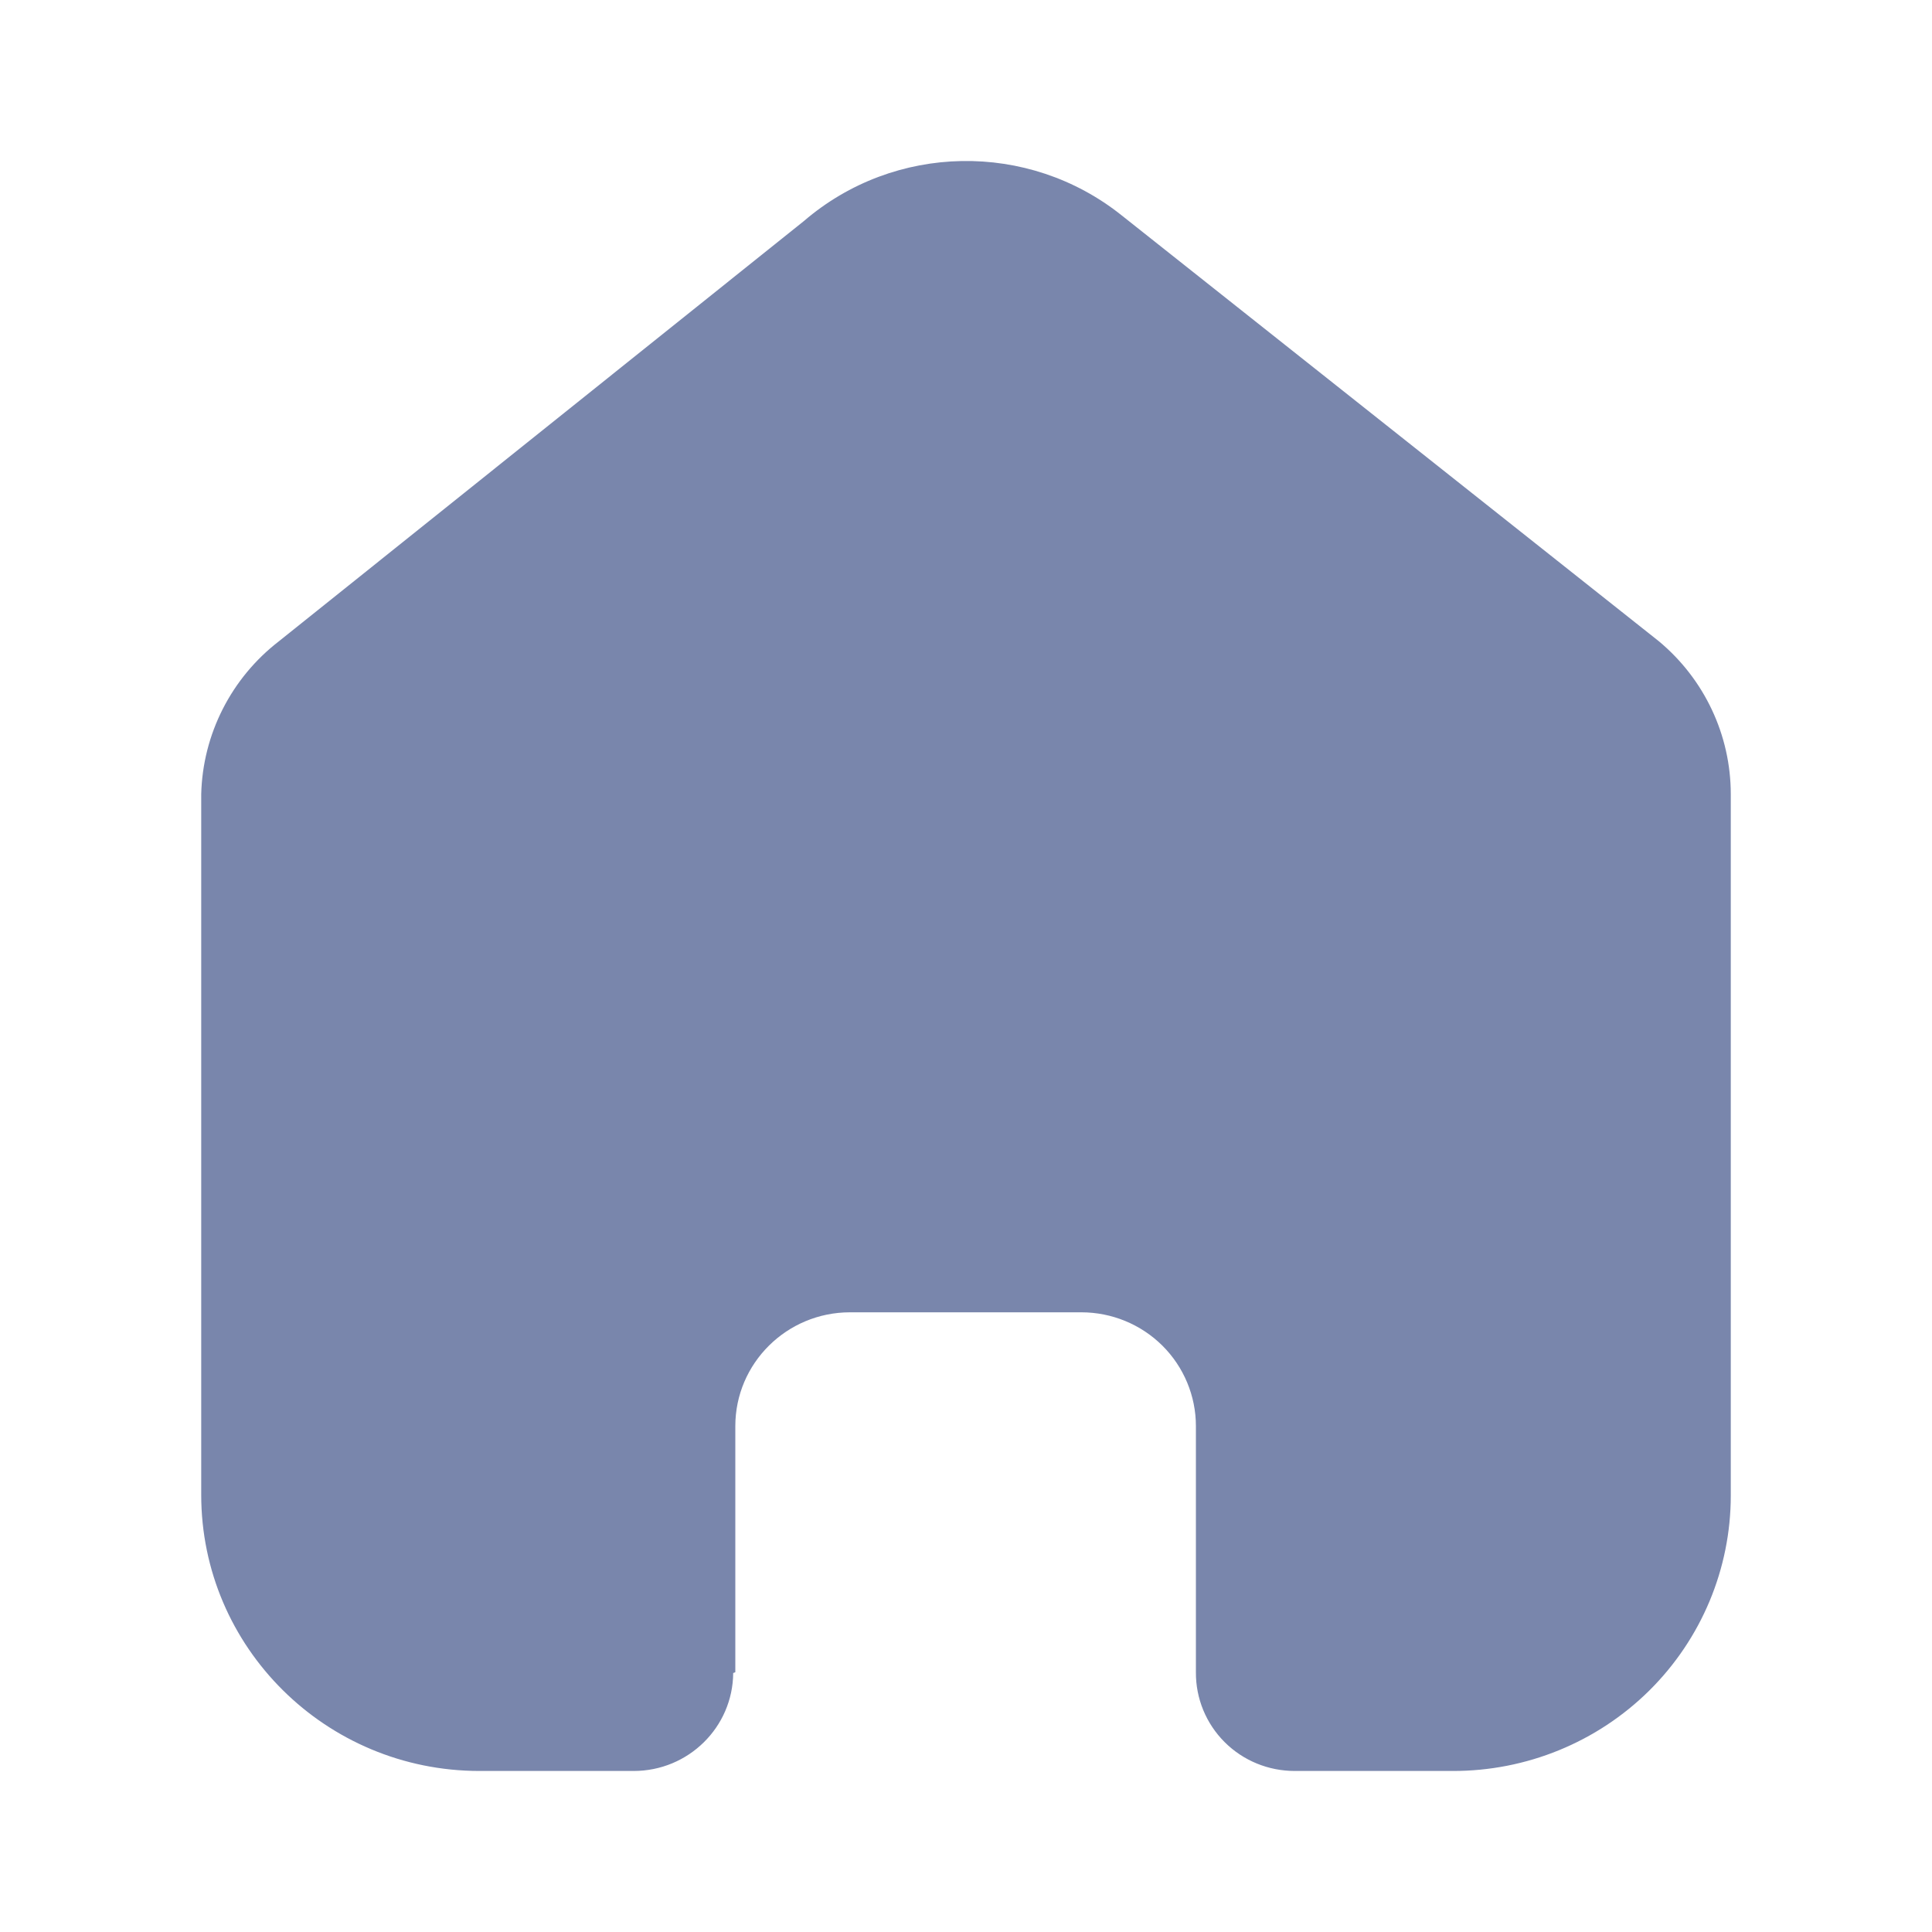
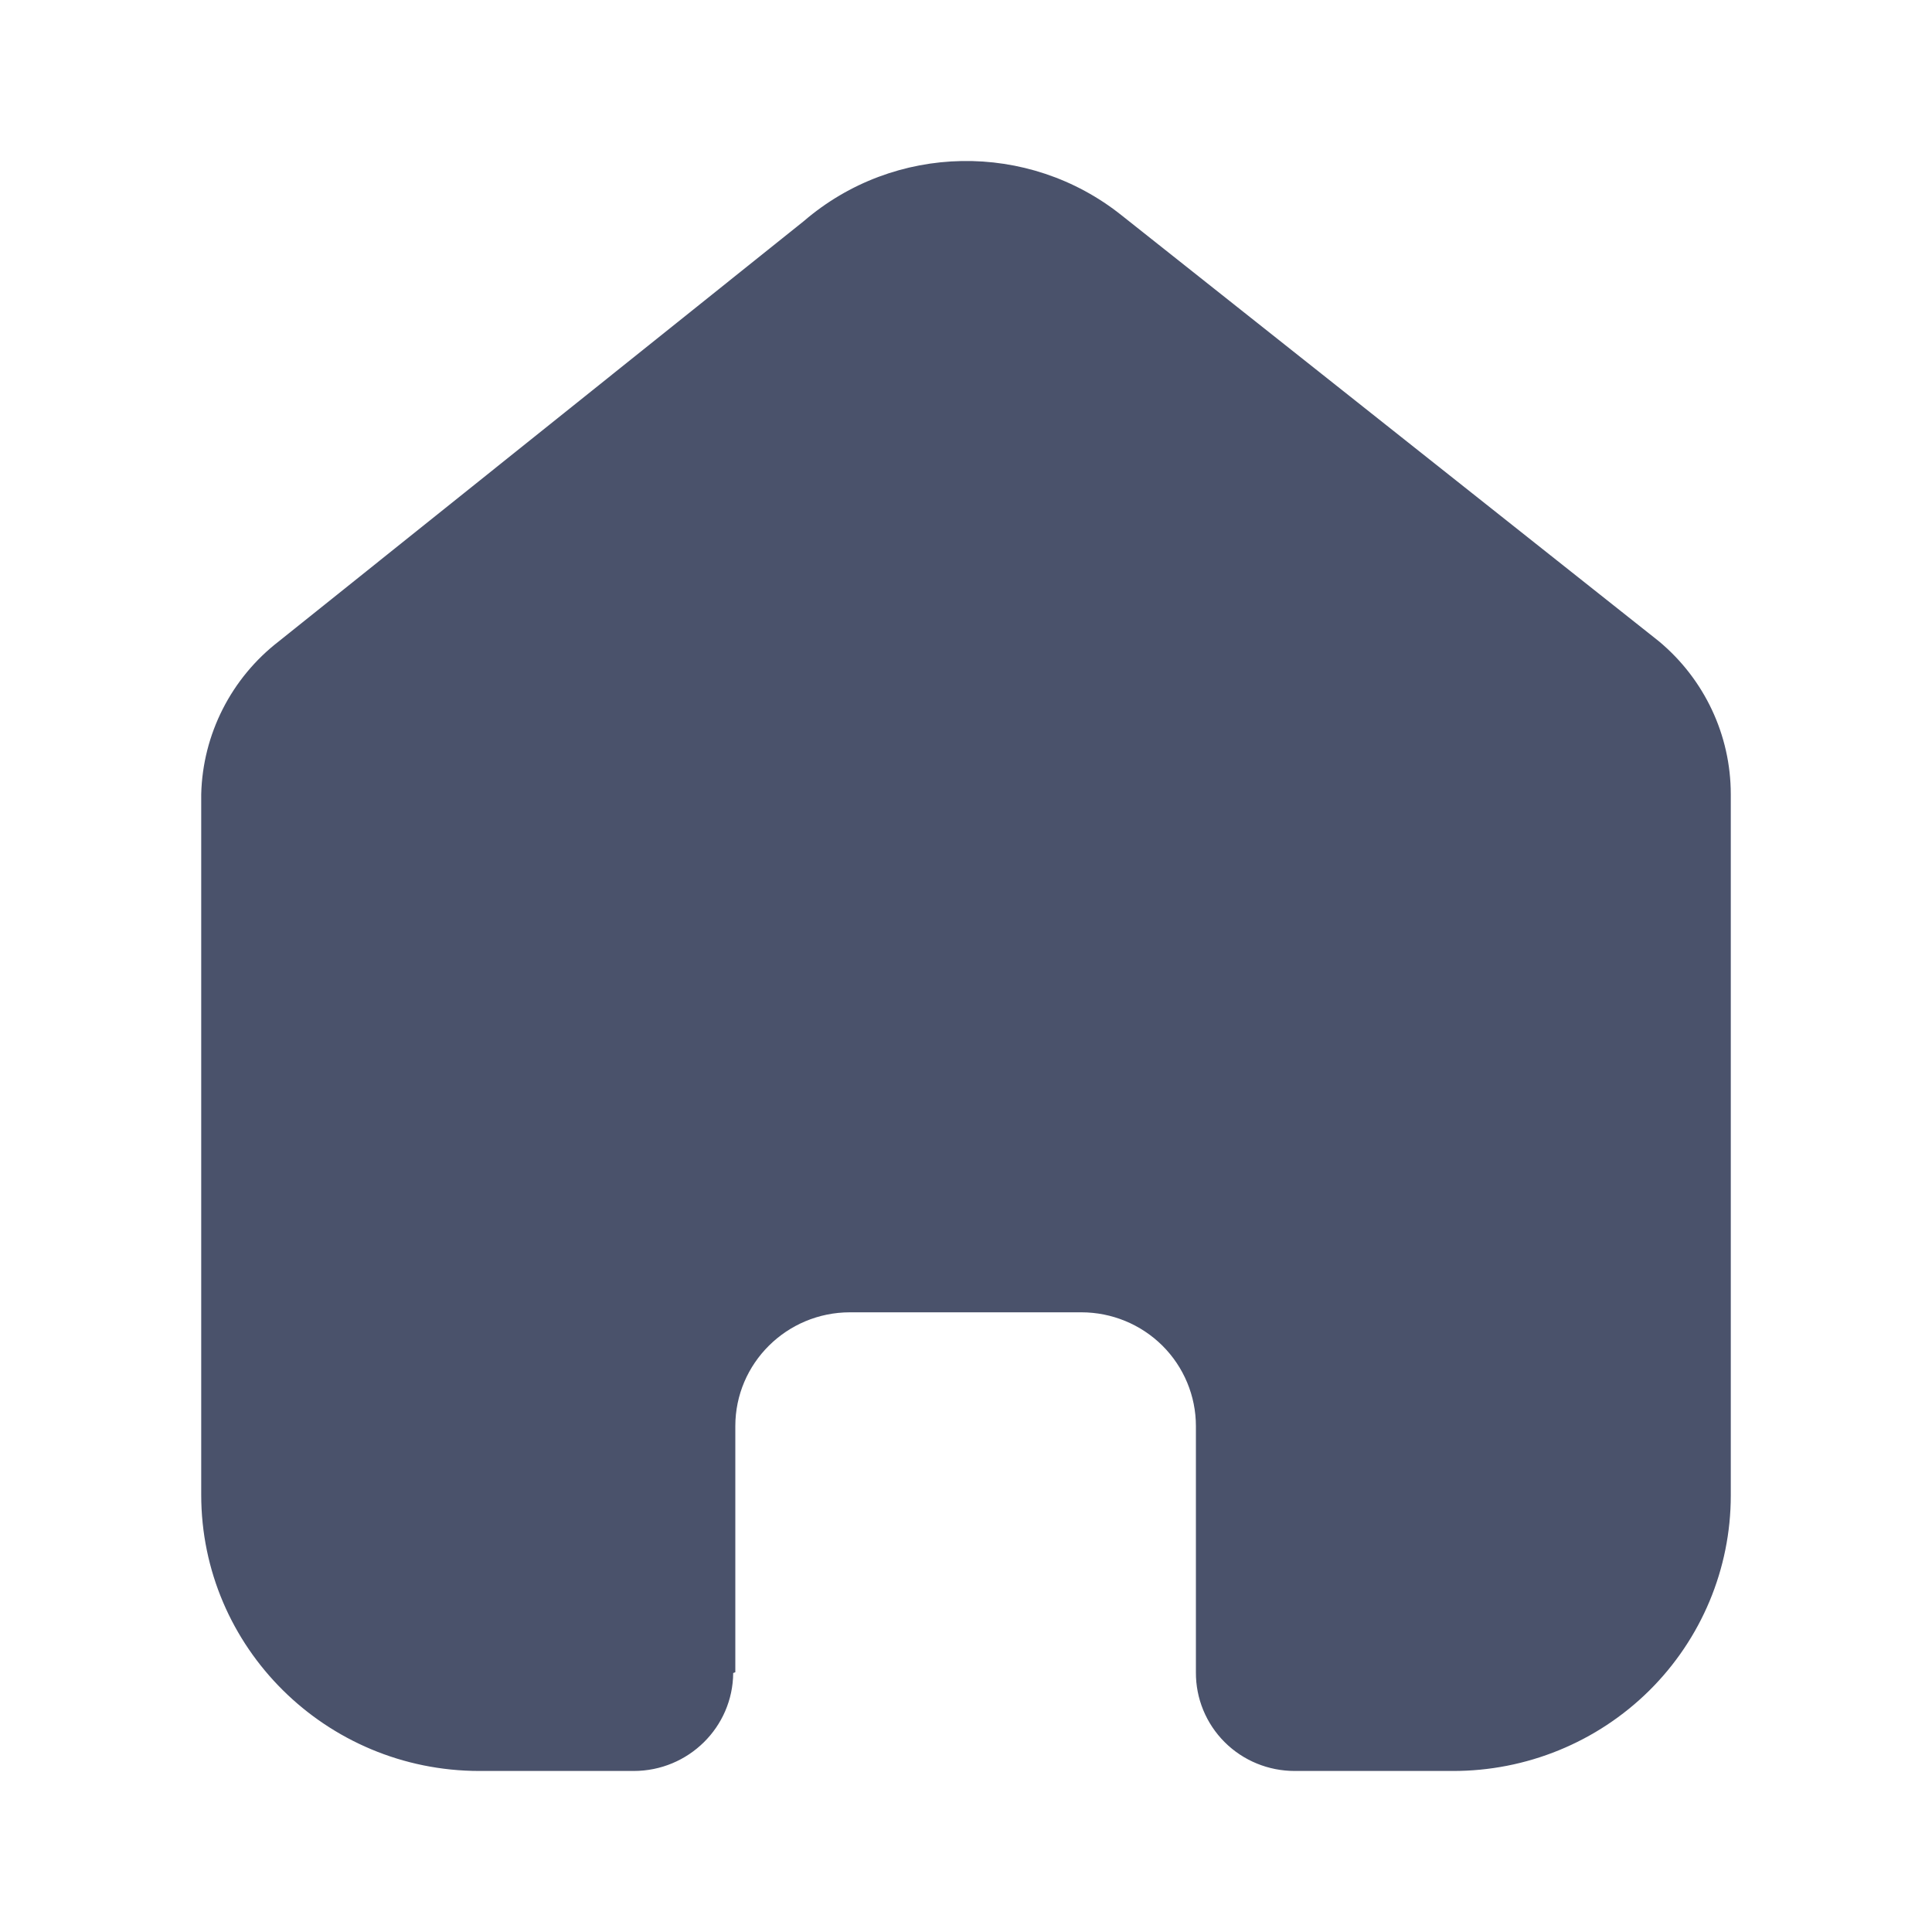
<svg xmlns="http://www.w3.org/2000/svg" width="20" height="20" viewBox="0 0 20 20" fill="none">
-   <path d="M7.612 17.311V14.763C7.612 14.113 8.144 13.585 8.799 13.585H11.194C11.509 13.585 11.81 13.709 12.033 13.93C12.255 14.151 12.38 14.451 12.38 14.763V17.311C12.378 17.582 12.485 17.842 12.677 18.034C12.869 18.226 13.13 18.333 13.403 18.333H15.037C15.8 18.335 16.532 18.036 17.073 17.501C17.613 16.966 17.917 16.239 17.917 15.482V8.222C17.917 7.61 17.644 7.03 17.171 6.637L11.612 2.23C10.645 1.457 9.259 1.482 8.321 2.289L2.889 6.637C2.394 7.018 2.098 7.601 2.083 8.222V15.474C2.083 17.053 3.373 18.333 4.964 18.333H6.56C7.126 18.333 7.586 17.88 7.59 17.319L7.612 17.311Z" fill="#7986AC" />
+   <path d="M7.612 17.311V14.763C7.612 14.113 8.144 13.585 8.799 13.585H11.194C11.509 13.585 11.81 13.709 12.033 13.93C12.255 14.151 12.38 14.451 12.38 14.763V17.311C12.378 17.582 12.485 17.842 12.677 18.034C12.869 18.226 13.13 18.333 13.403 18.333H15.037C15.8 18.335 16.532 18.036 17.073 17.501C17.613 16.966 17.917 16.239 17.917 15.482V8.222C17.917 7.61 17.644 7.03 17.171 6.637L11.612 2.23C10.645 1.457 9.259 1.482 8.321 2.289L2.889 6.637C2.394 7.018 2.098 7.601 2.083 8.222V15.474C2.083 17.053 3.373 18.333 4.964 18.333H6.56C7.126 18.333 7.586 17.88 7.59 17.319L7.612 17.311Z" fill="#4a526b" />
</svg>
